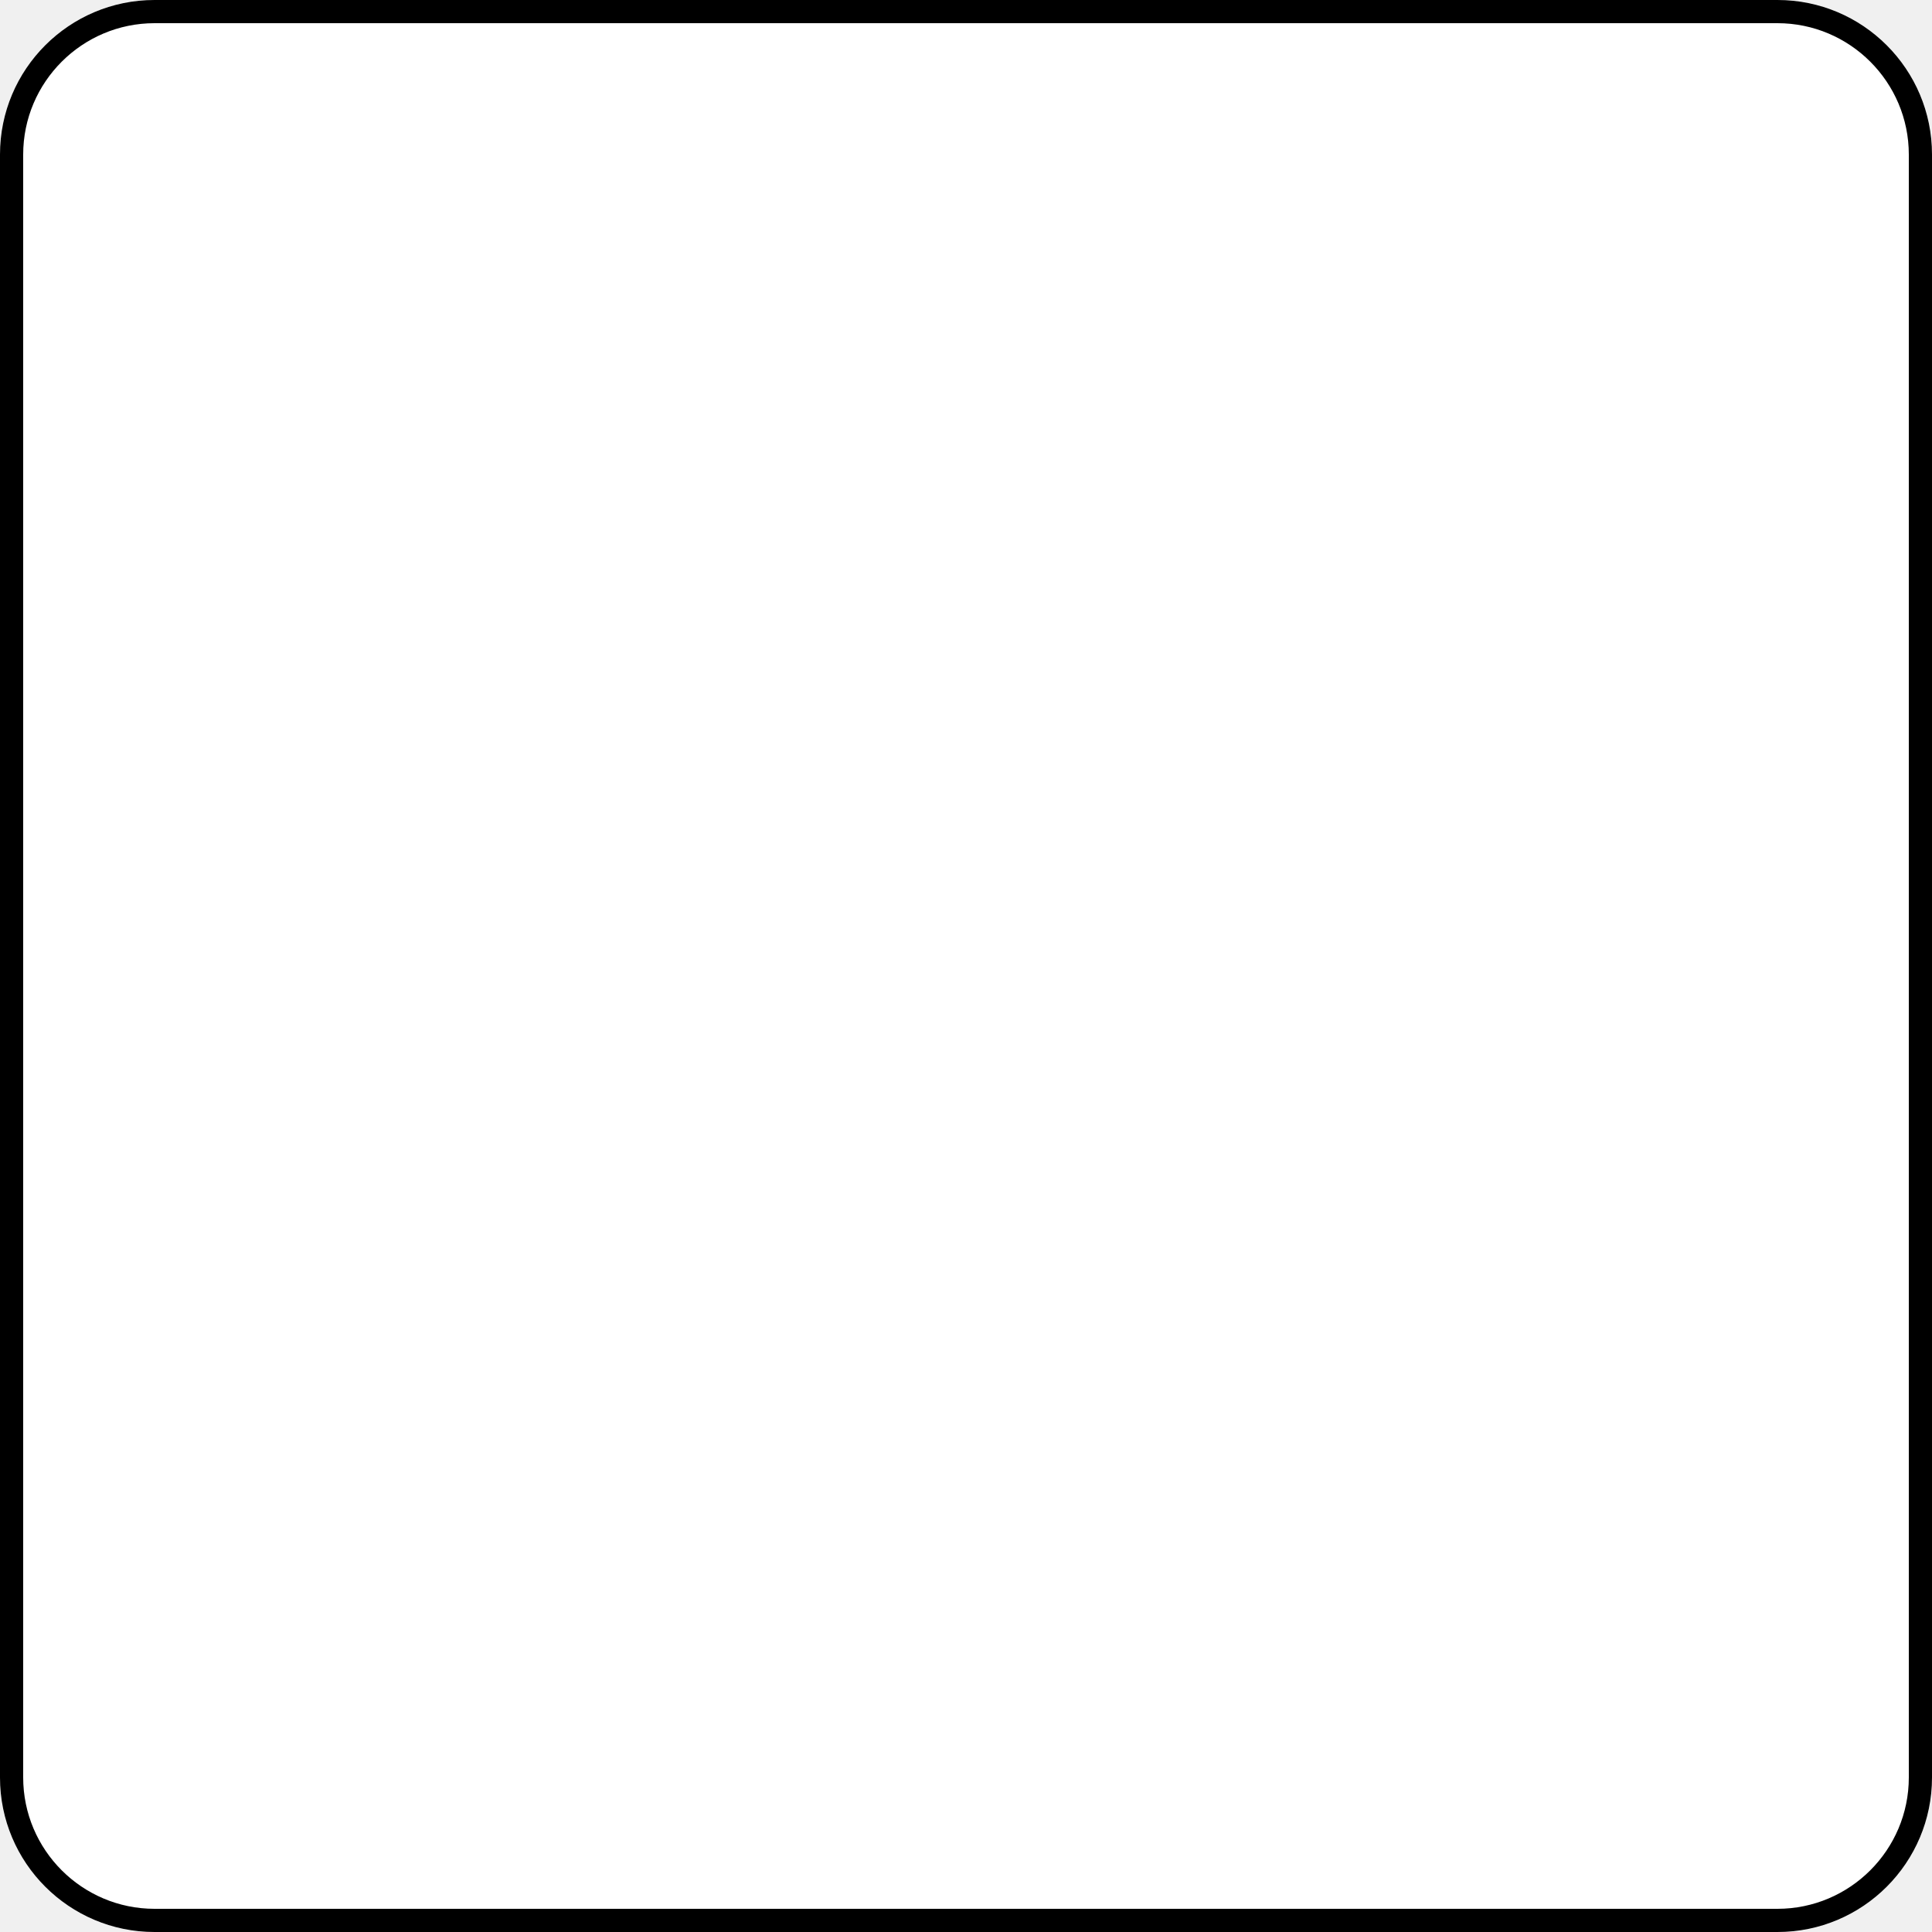
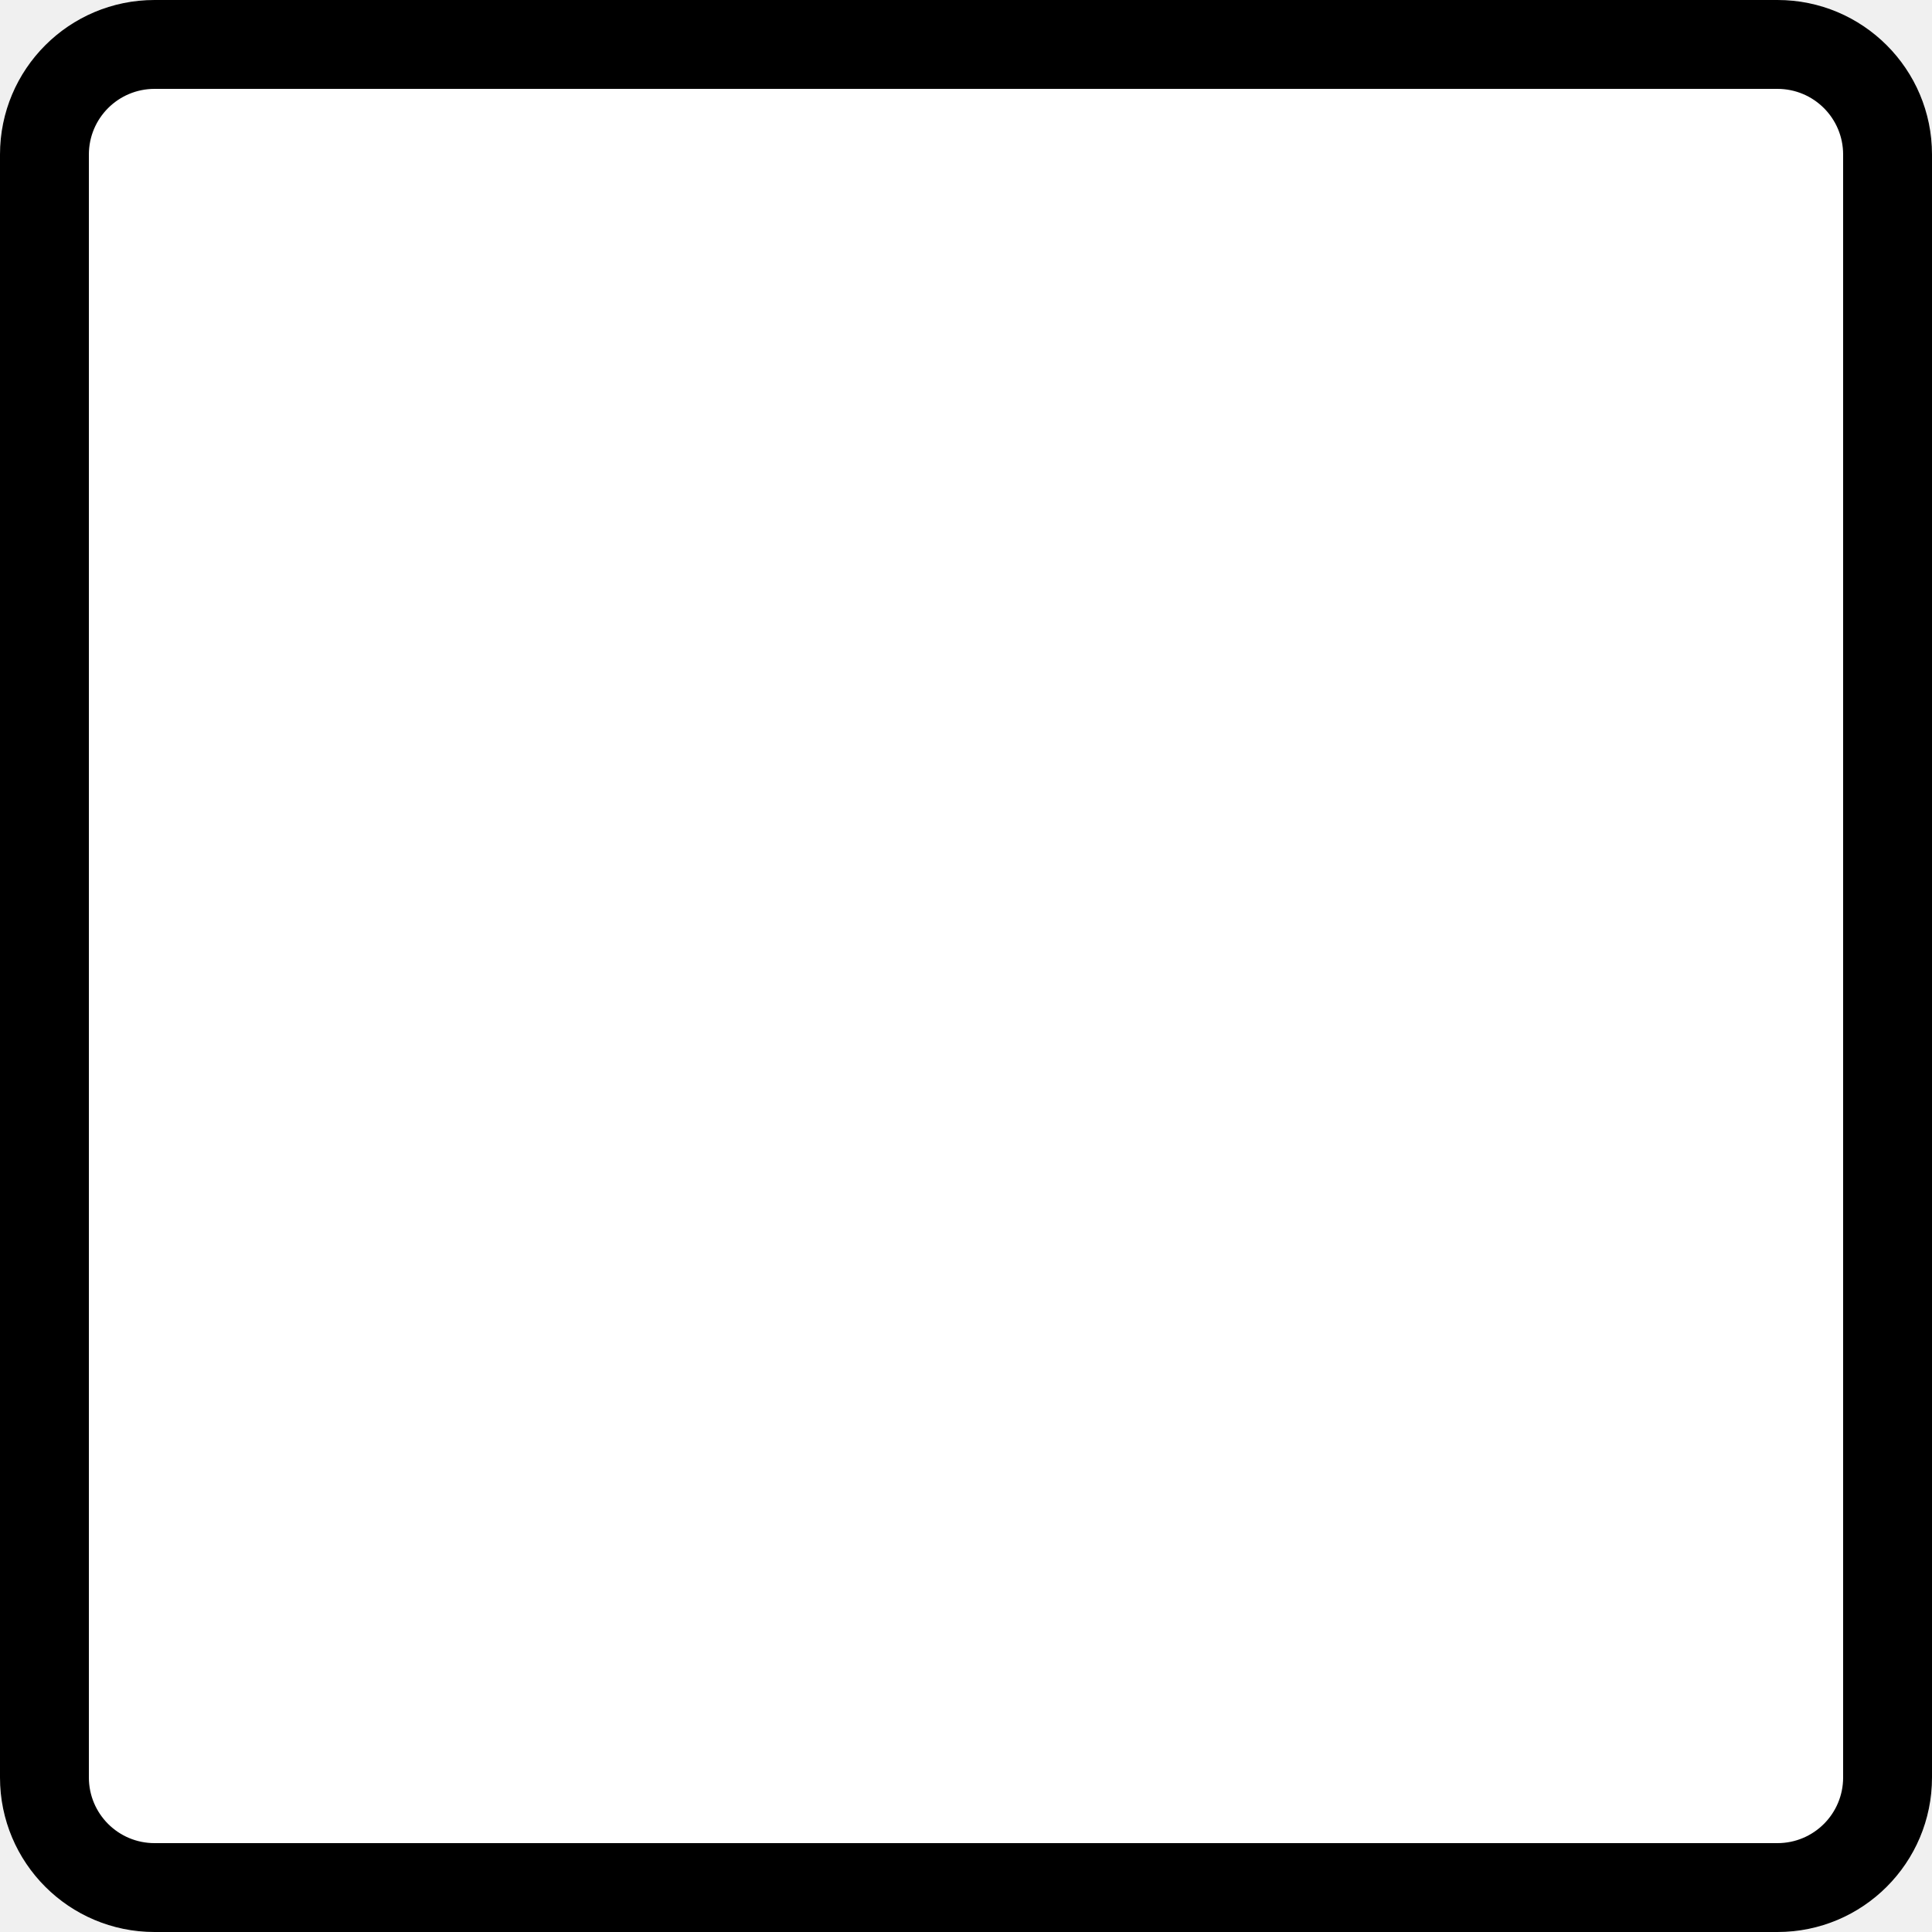
<svg xmlns="http://www.w3.org/2000/svg" version="1.1" id="Слой_1" x="0px" y="0px" viewBox="0 0 500 500" style="enable-background:new 0 0 500 500;" xml:space="preserve">
  <style type="text/css">
	.st0{fill:#FFFFFF;}
</style>
  <g>
-     <path class="st0" d="M40,497c-20.4,0-37-16.6-37-37V40C3,19.6,19.6,3,40,3h420c20.4,0,37,16.6,37,37v420c0,20.4-16.6,37-37,37H40z" />
-     <path d="M460,6c18.75,0,34,15.25,34,34v420c0,18.75-15.25,34-34,34H40c-18.75,0-34-15.25-34-34V40C6,21.25,21.25,6,40,6H460 M460,0   H40C17.91,0,0,17.91,0,40v420c0,22.09,17.91,40,40,40h420c22.09,0,40-17.91,40-40V40C500,17.91,482.09,0,460,0L460,0z" />
+     <g>
+       <path class="st0" d="M40,487c-14.9,0-27-12.1-27-27V40c0-14.9,12.1-27,27-27h420c14.9,0,27,12.1,27,27v420c0,14.9-12.1,27-27,27    H40z" />
+       <path d="M460,23c9.4,0,17,7.6,17,17v420c0,9.4-7.6,17-17,17H40c-9.4,0-17-7.6-17-17V40c0-9.4,7.6-17,17-17H460 M460,3H40    C19.6,3,3,19.6,3,40v420c0,20.4,16.6,37,37,37h420c20.4,0,37-16.6,37-37V40C497,19.6,480.4,3,460,3L460,3z" />
+     </g>
+     <path d="M460,6c18.8,0,34,15.2,34,34v420c0,18.8-15.2,34-34,34H40c-18.8,0-34-15.2-34-34V40C6,21.2,21.2,6,40,6H460 M460,0H40   C17.9,0,0,17.9,0,40v420c0,22.1,17.9,40,40,40h420c22.1,0,40-17.9,40-40V40C500,17.9,482.1,0,460,0L460,0z" />
  </g>
</svg>
